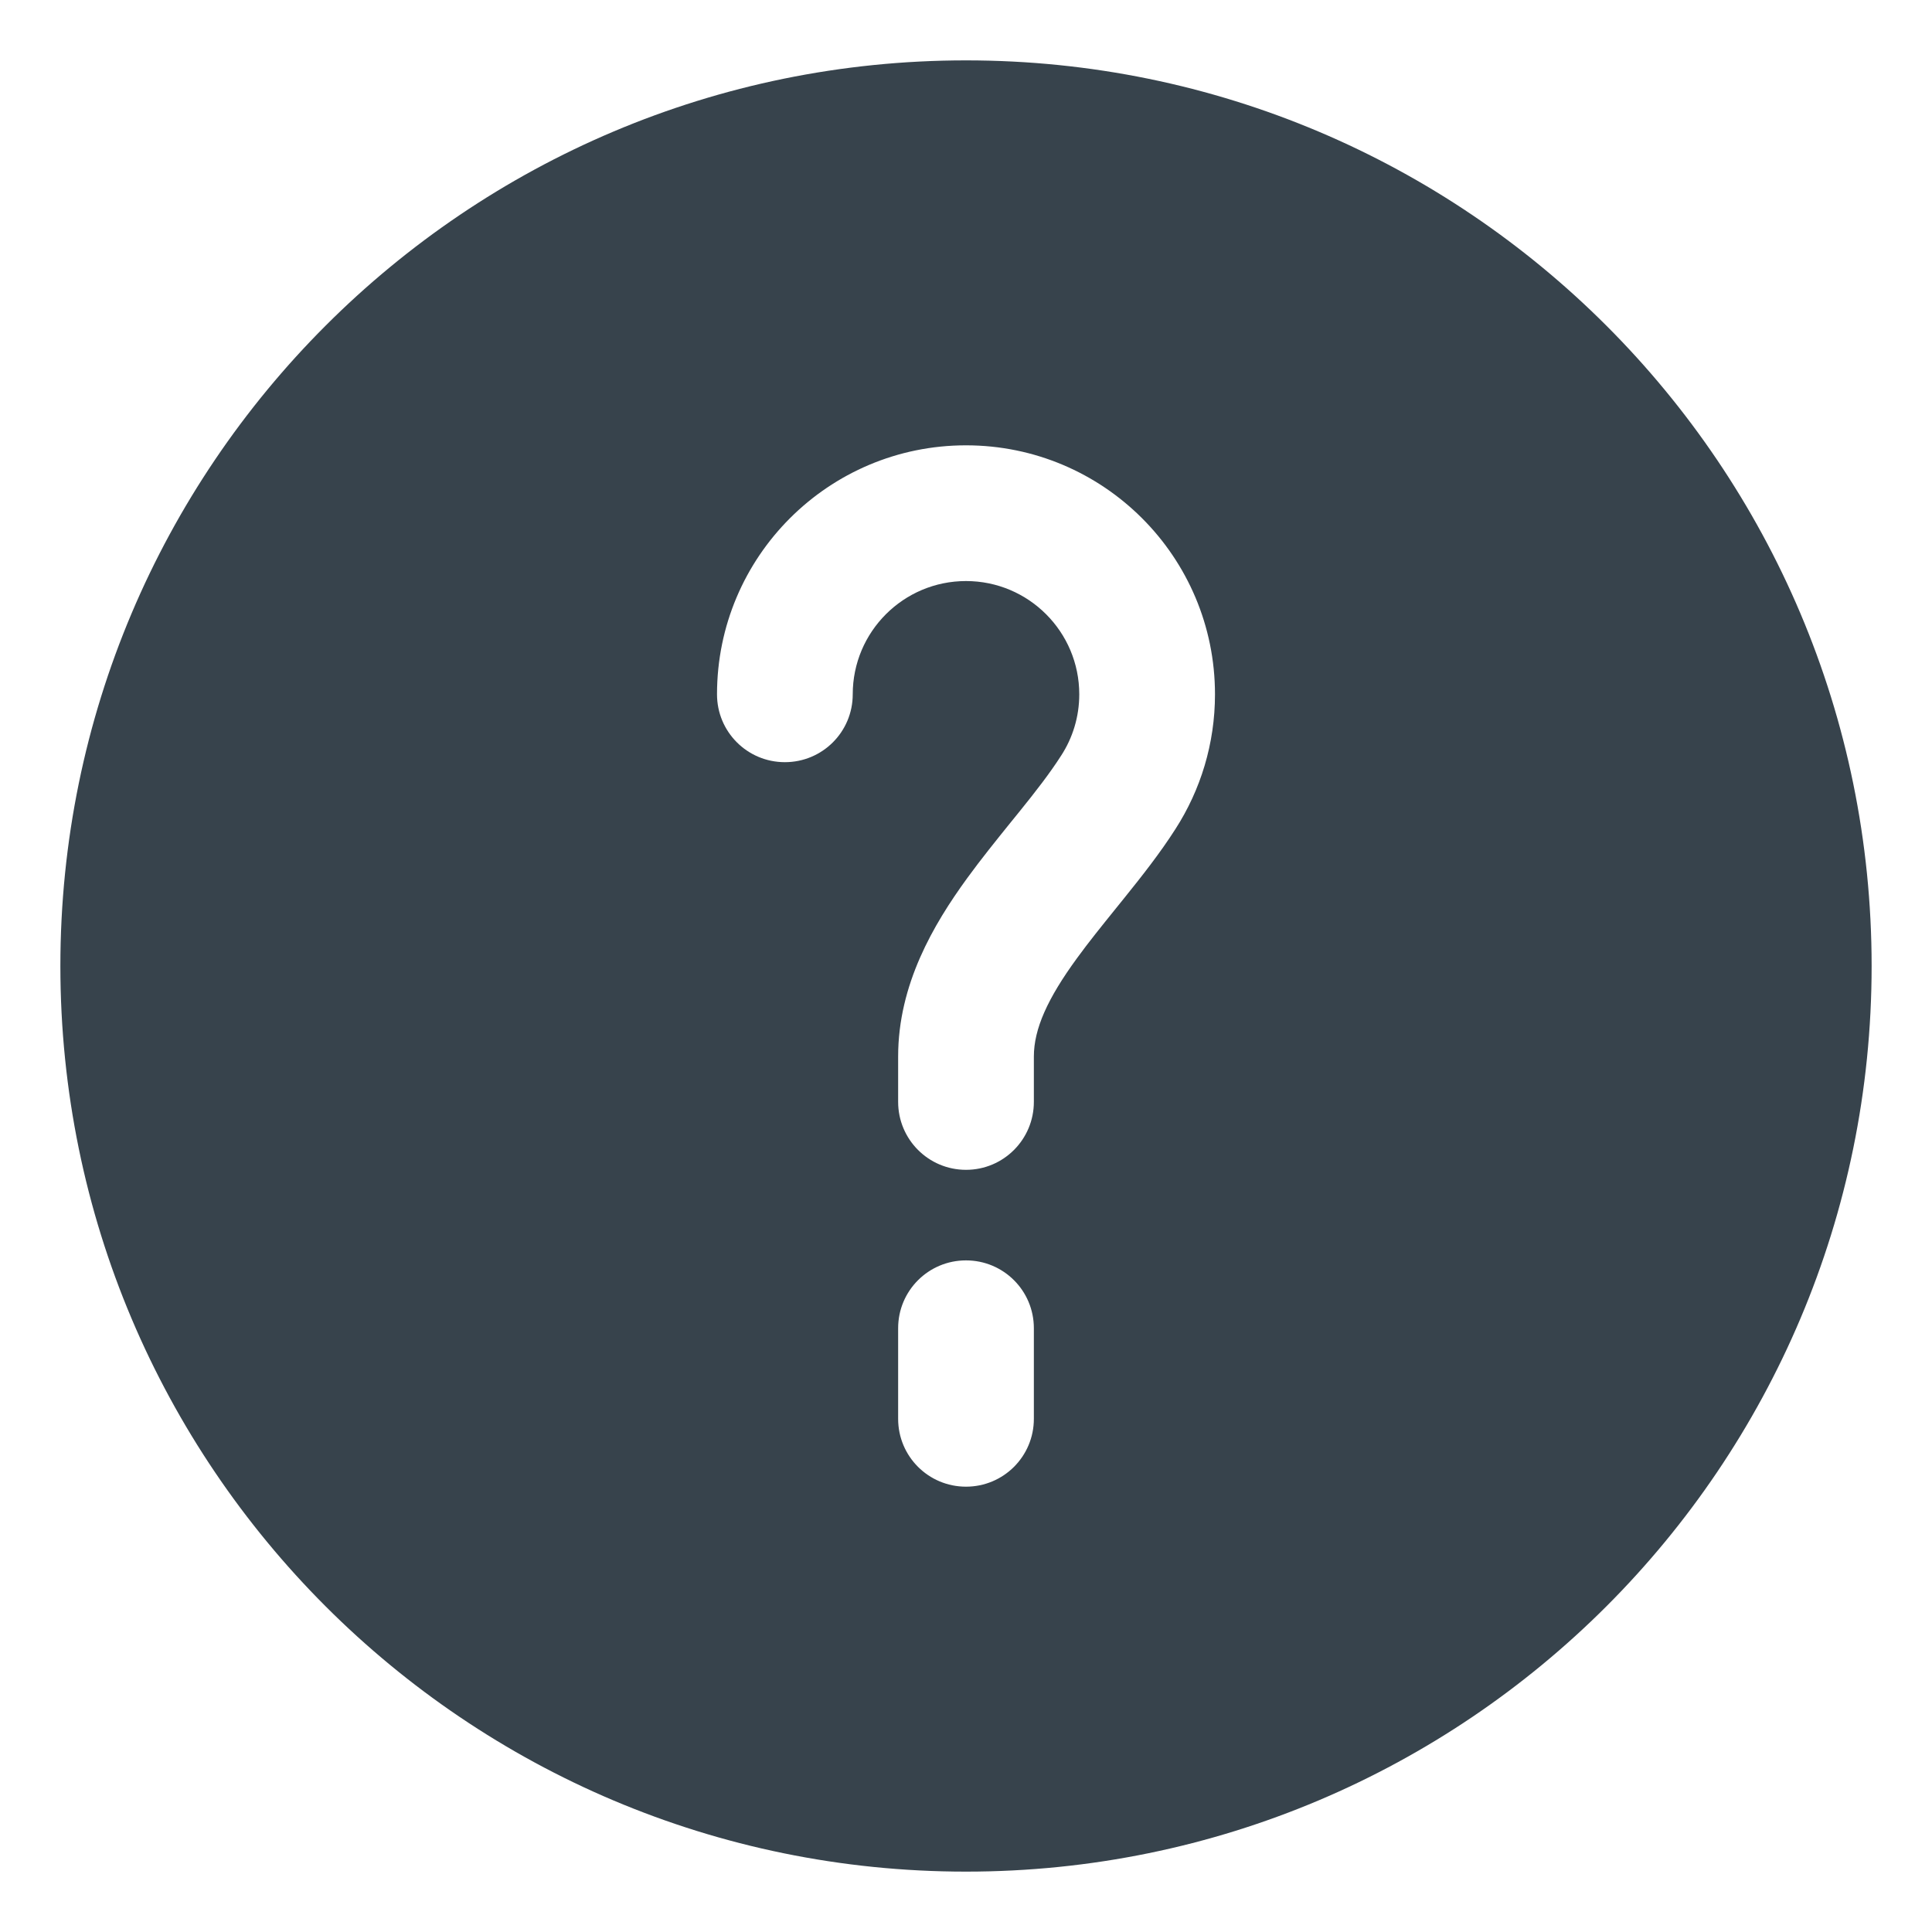
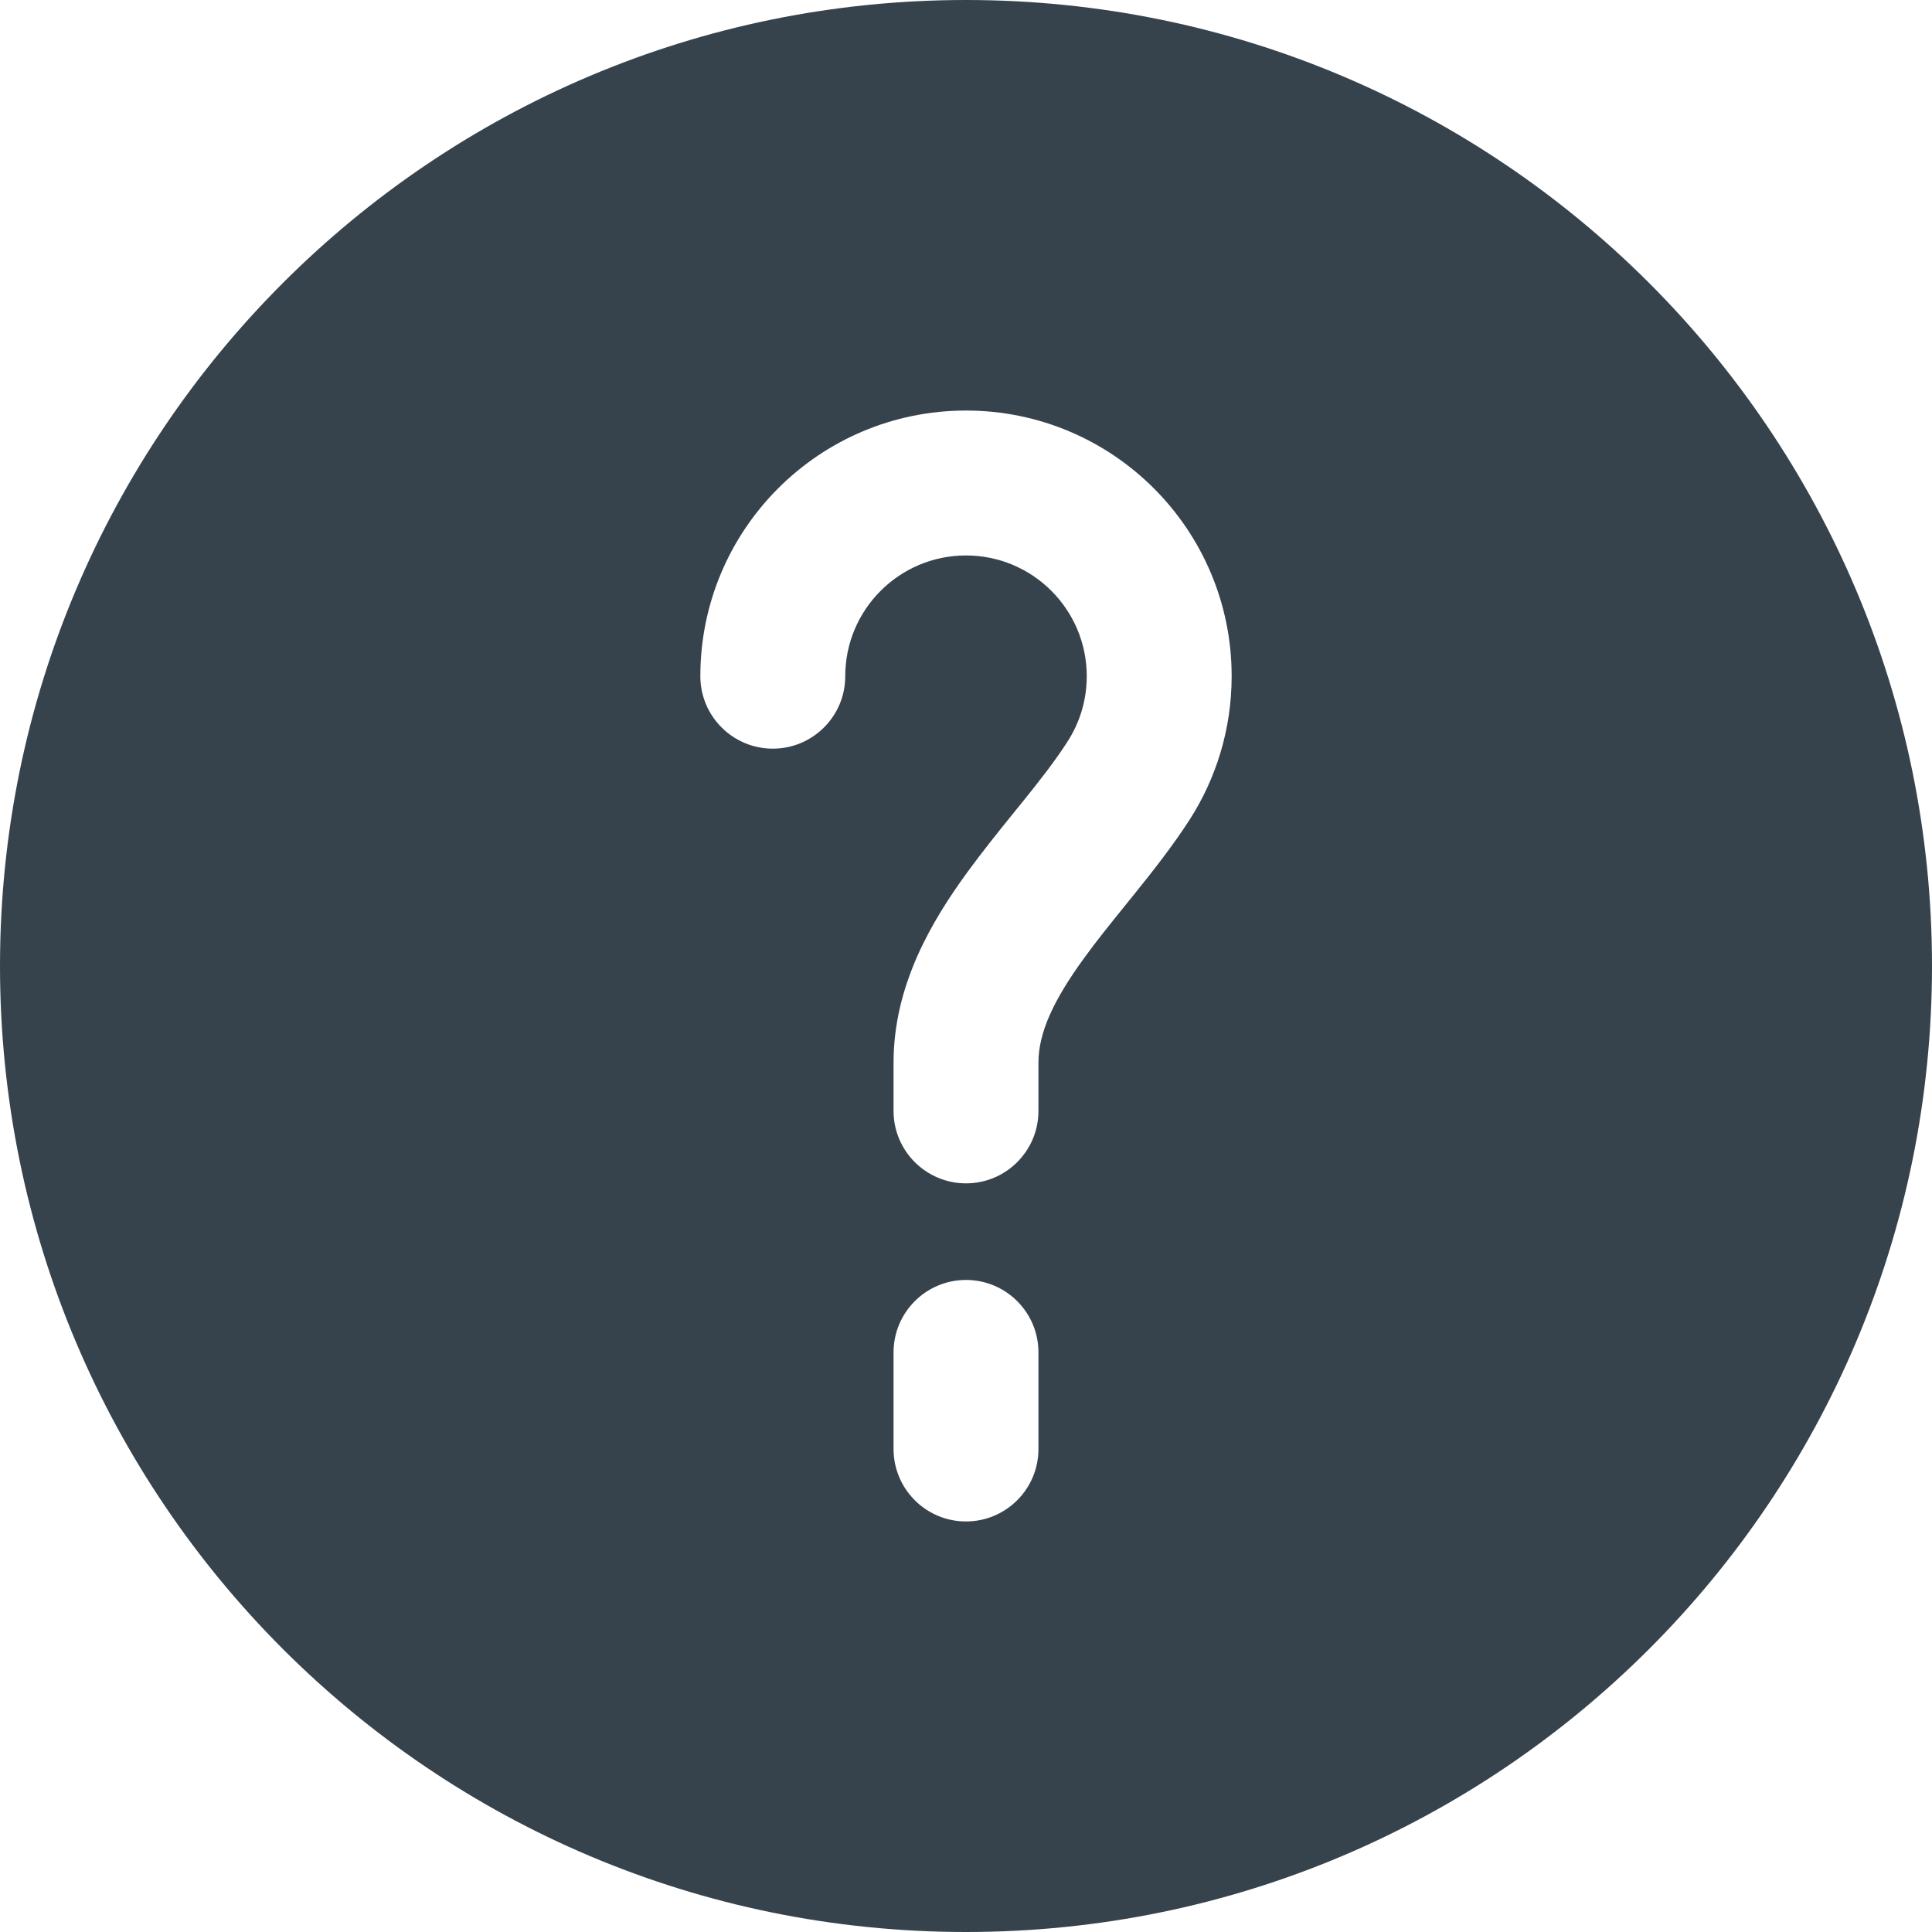
- <svg xmlns="http://www.w3.org/2000/svg" width="16" height="16" viewBox="0 0 16 16" fill="none">
-   <g id="help">
-     <path id="Subtract" fill-rule="evenodd" clip-rule="evenodd" d="M15.5 8C15.5 12.142 12.142 15.5 8 15.5C3.858 15.5 0.5 12.142 0.5 8C0.5 3.858 3.858 0.5 8 0.5C12.142 0.5 15.5 3.858 15.5 8ZM8 4.812C7.482 4.812 7.062 5.232 7.062 5.75C7.062 6.061 6.811 6.312 6.5 6.312C6.189 6.312 5.938 6.061 5.938 5.75C5.938 4.611 6.861 3.688 8 3.688C9.139 3.688 10.062 4.611 10.062 5.75C10.062 6.16 9.942 6.543 9.735 6.865C9.606 7.067 9.454 7.259 9.314 7.433L9.239 7.526C9.123 7.67 9.016 7.802 8.918 7.937C8.675 8.27 8.562 8.521 8.562 8.75V9.125C8.562 9.436 8.311 9.688 8 9.688C7.689 9.688 7.438 9.436 7.438 9.125V8.75C7.438 8.151 7.732 7.655 8.008 7.275C8.125 7.114 8.253 6.956 8.369 6.812L8.438 6.727C8.577 6.555 8.695 6.403 8.789 6.256C8.883 6.111 8.938 5.937 8.938 5.75C8.938 5.232 8.518 4.812 8 4.812ZM8.562 11C8.562 10.689 8.311 10.438 8 10.438C7.689 10.438 7.438 10.689 7.438 11V11.75C7.438 12.061 7.689 12.312 8 12.312C8.311 12.312 8.562 12.061 8.562 11.75V11Z" fill="#37434c" />
-   </g>
+ <svg xmlns="http://www.w3.org/2000/svg" width="20" height="20" viewBox="0 0 20 20" fill="none">
+   <path fill-rule="evenodd" clip-rule="evenodd" d="M20 10C20 15.523 15.523 20 10 20C4.477 20 0 15.523 0 10C0 4.477 4.477 0 10 0C15.523 0 20 4.477 20 10ZM10 5.75C9.31 5.75 8.75 6.31 8.75 7C8.75 7.414 8.414 7.75 8 7.75C7.586 7.75 7.25 7.414 7.25 7C7.25 5.481 8.481 4.25 10 4.25C11.519 4.25 12.75 5.481 12.75 7C12.75 7.546 12.59 8.058 12.314 8.487C12.141 8.755 11.939 9.012 11.752 9.244L11.652 9.368C11.497 9.56 11.355 9.735 11.224 9.916C10.9 10.361 10.75 10.695 10.75 11V11.5C10.75 11.914 10.414 12.25 10 12.25C9.586 12.25 9.25 11.914 9.25 11.5V11C9.25 10.201 9.642 9.54 10.011 9.033C10.167 8.819 10.337 8.608 10.492 8.416L10.584 8.303C10.769 8.073 10.927 7.871 11.052 7.675C11.177 7.481 11.25 7.25 11.25 7C11.25 6.31 10.69 5.75 10 5.75ZM10.75 14C10.75 13.586 10.414 13.25 10 13.25C9.586 13.25 9.25 13.586 9.25 14V15C9.25 15.414 9.586 15.75 10 15.75C10.414 15.75 10.75 15.414 10.75 15V14Z" fill="#37434C" />
</svg>
